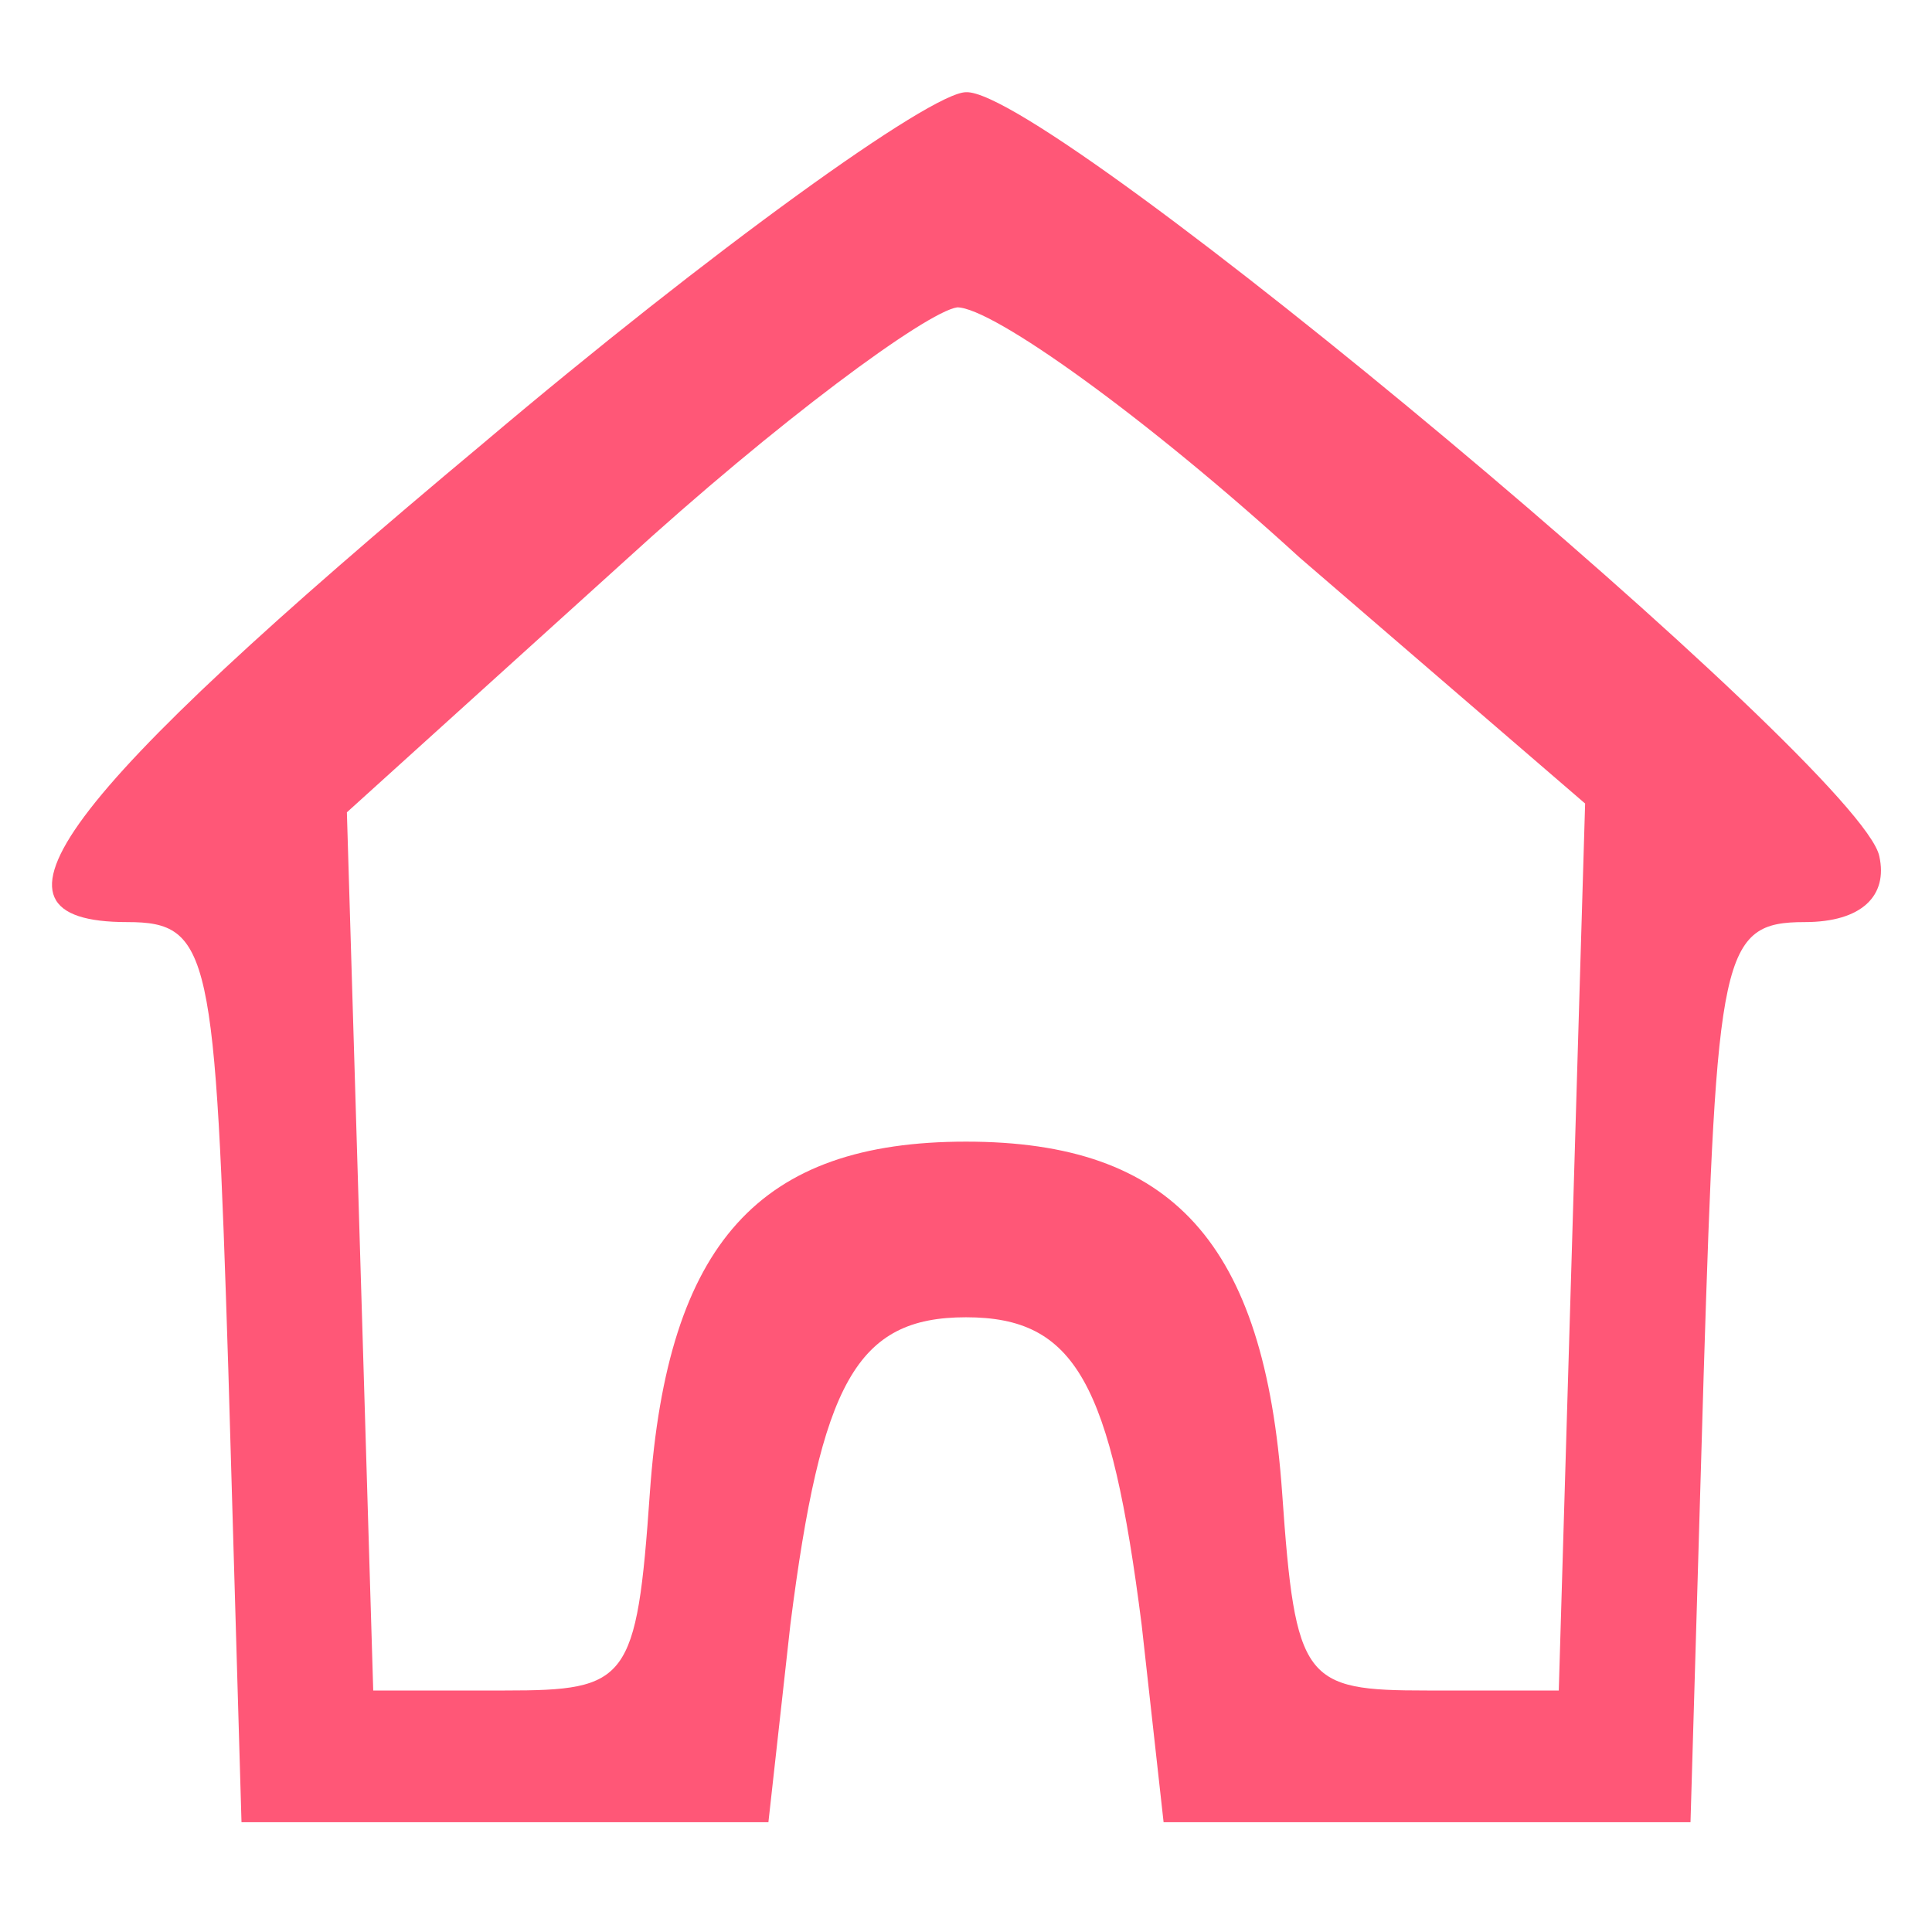
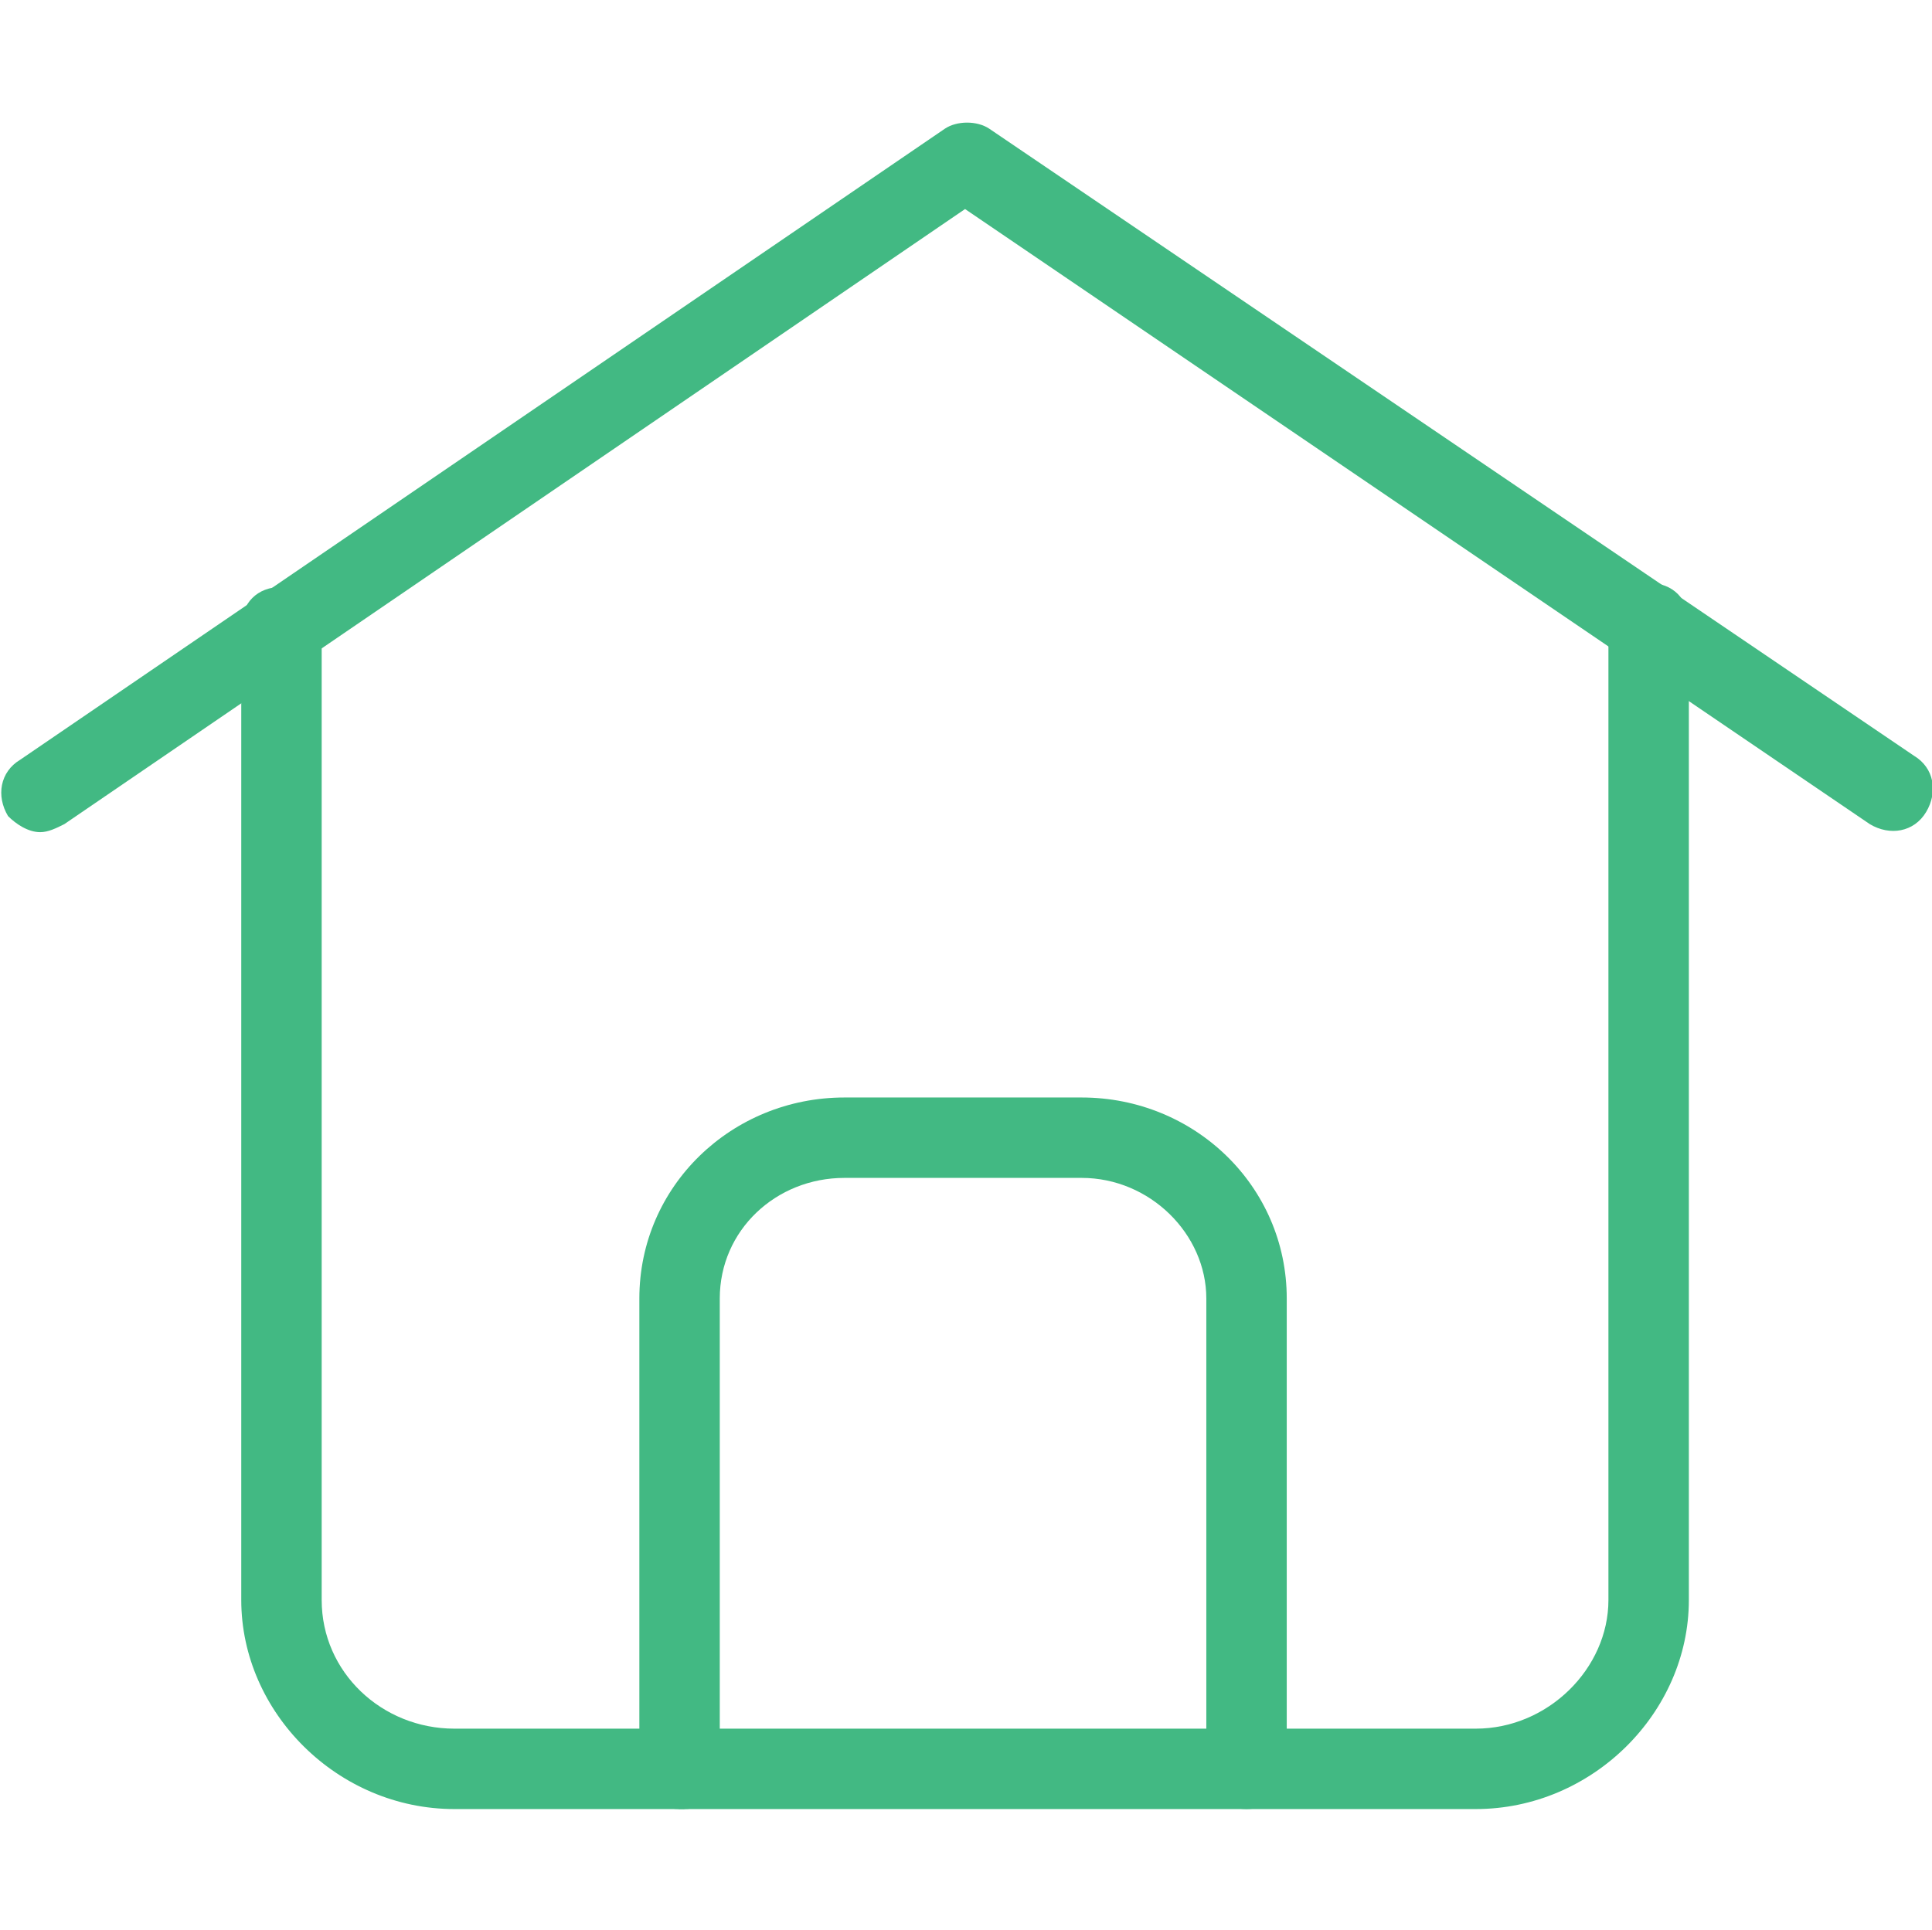
- <svg xmlns="http://www.w3.org/2000/svg" version="1.0" width="44pt" height="44pt" viewBox="0 0 44 44" preserveAspectRatio="xMidYMid meet">
-   <g transform="translate(0,44) scale(0.1,-0.1)" fill="#ff5777" stroke="none">
-     <path d="M110 339 c-97 -81 -118 -109 -81 -109 19 0 20 -7 23 -102 l3 -103 60 0 60 0 5 45 c7 55 15 70 40 70 25 0 33 -15 40 -70 l5 -45 60 0 60 0 3 102 c3 96 4 103 23 103 13 0 19 6 17 15 -4 20 -189 175 -208 174 -8 0 -58 -36 -110 -80z m186 -26 l65 -56 -3 -101 -3 -101 -30 0 c-28 0 -30 2 -33 45 -4 57 -25 80 -72 80 -47 0 -68 -23 -72 -80 -3 -43 -5 -45 -33 -45 l-30 0 -3 100 -3 100 63 57 c35 32 69 57 76 58 8 0 43 -25 78 -57z" />
-   </g>
+ <svg xmlns="http://www.w3.org/2000/svg" t="1617533470905" class="icon" viewBox="0 0 1025 1024" version="1.1" p-id="1842" width="200.195" height="200">
+   <defs>
+     <style type="text/css" />
+   </defs>
+   <path d="M21.333 441.6c-6.4 0-12.8-4.267-17.067-8.533-6.4-10.667-4.267-23.467 6.4-29.867l490.667-334.933c6.4-4.267 17.067-4.267 23.467 0l490.667 332.8c10.667 6.4 12.8 19.2 6.4 29.867-6.4 10.667-19.2 12.8-29.867 6.4L512 110.933 34.133 437.333c-4.267 2.133-8.533 4.267-12.8 4.267z" fill="#42B983" p-id="1843" />
+   <path d="M362.667 960h-121.6C179.2 960 128 908.8 128 849.067V332.8c0-12.8 8.533-21.333 21.333-21.333s21.333 8.533 21.333 21.333v516.267c0 38.4 32 68.267 70.4 68.267H362.667c12.8 0 21.333 8.533 21.333 21.333s-8.533 21.333-21.333 21.333z" fill="#42B983" p-id="1844" />
+   <path d="M782.933 960H362.667c-12.8 0-21.333-8.533-21.333-21.333s8.533-21.333 21.333-21.333h420.267c38.4 0 70.4-32 70.4-68.267V330.667c0-12.8 8.533-21.333 21.333-21.333s21.333 8.533 21.333 21.333v518.4c0 59.733-51.2 110.933-113.067 110.933z" fill="#42B983" p-id="1845" />
+   <path d="M661.333 960c-12.8 0-21.333-8.533-21.333-21.333V689.067c0-34.133-29.867-64-66.133-64H448c-36.267 0-66.133 27.733-66.133 64V938.667c0 12.8-8.533 21.333-21.333 21.333s-21.333-8.533-21.333-21.333V689.067c0-59.733 49.067-106.667 108.8-106.667h125.867c59.733 0 108.8 46.933 108.8 106.667V938.667c0 12.8-8.533 21.333-21.333 21.333z" fill="#42B983" p-id="1846" />
</svg>
